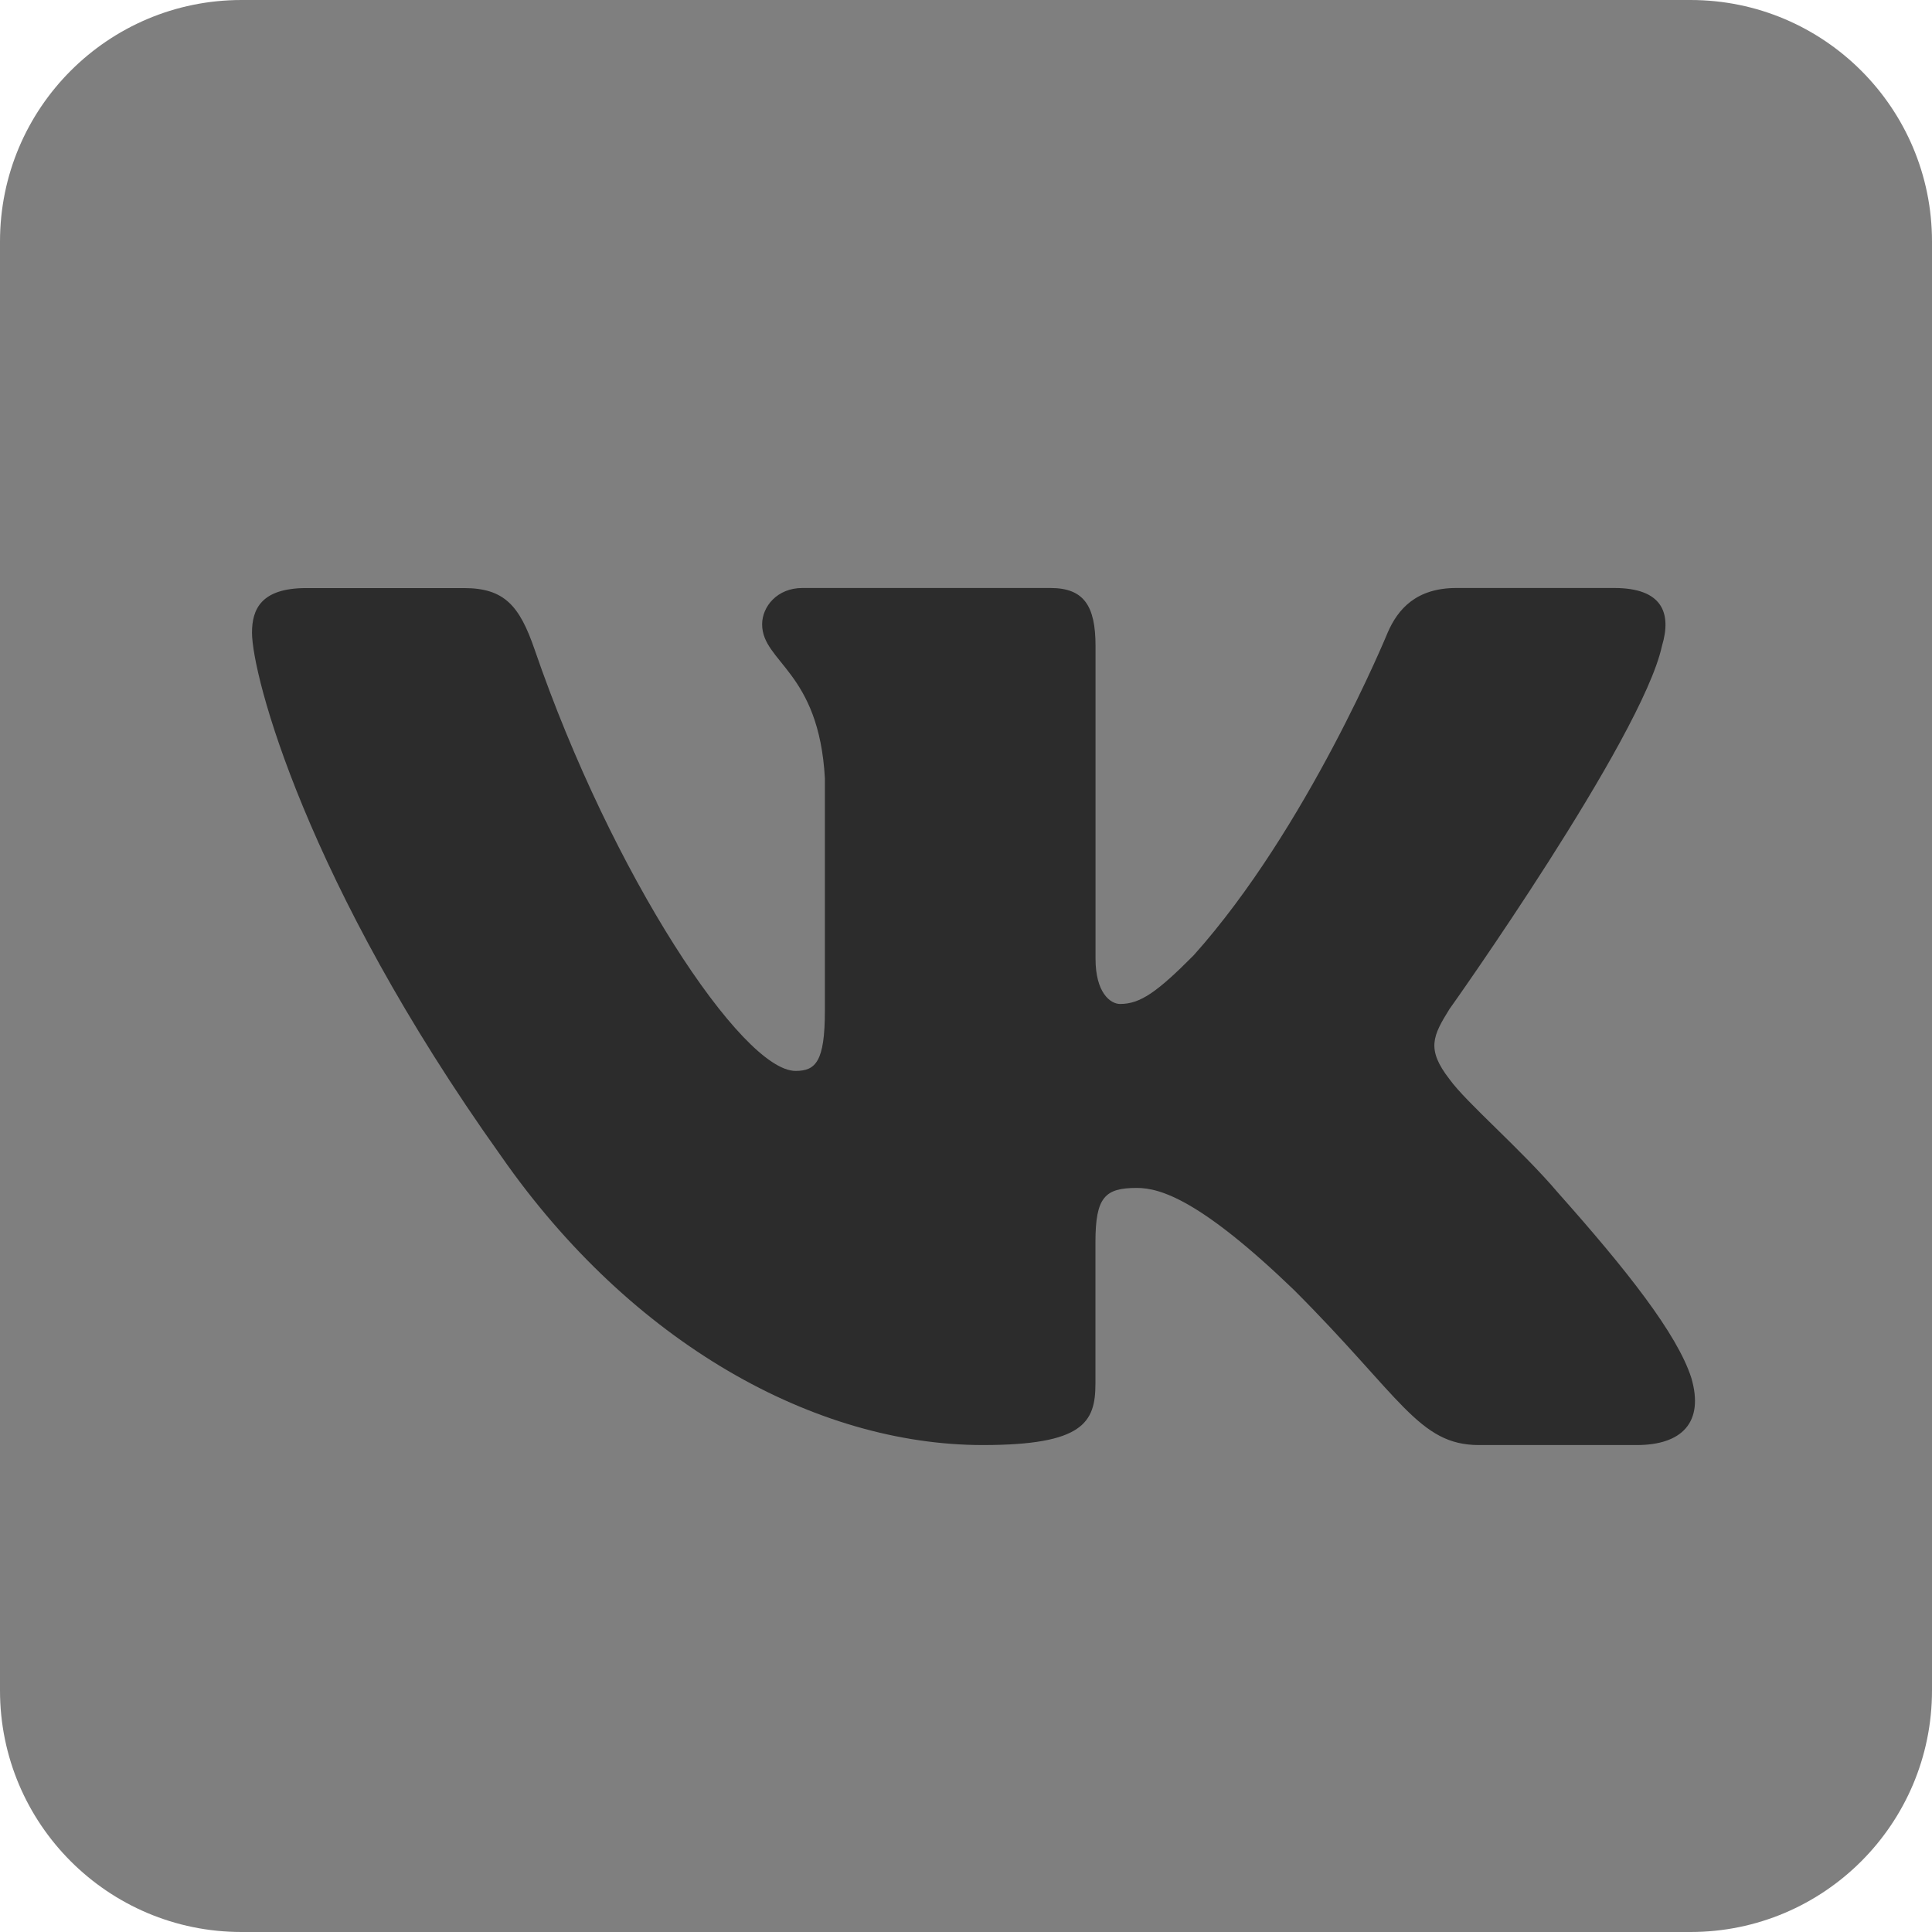
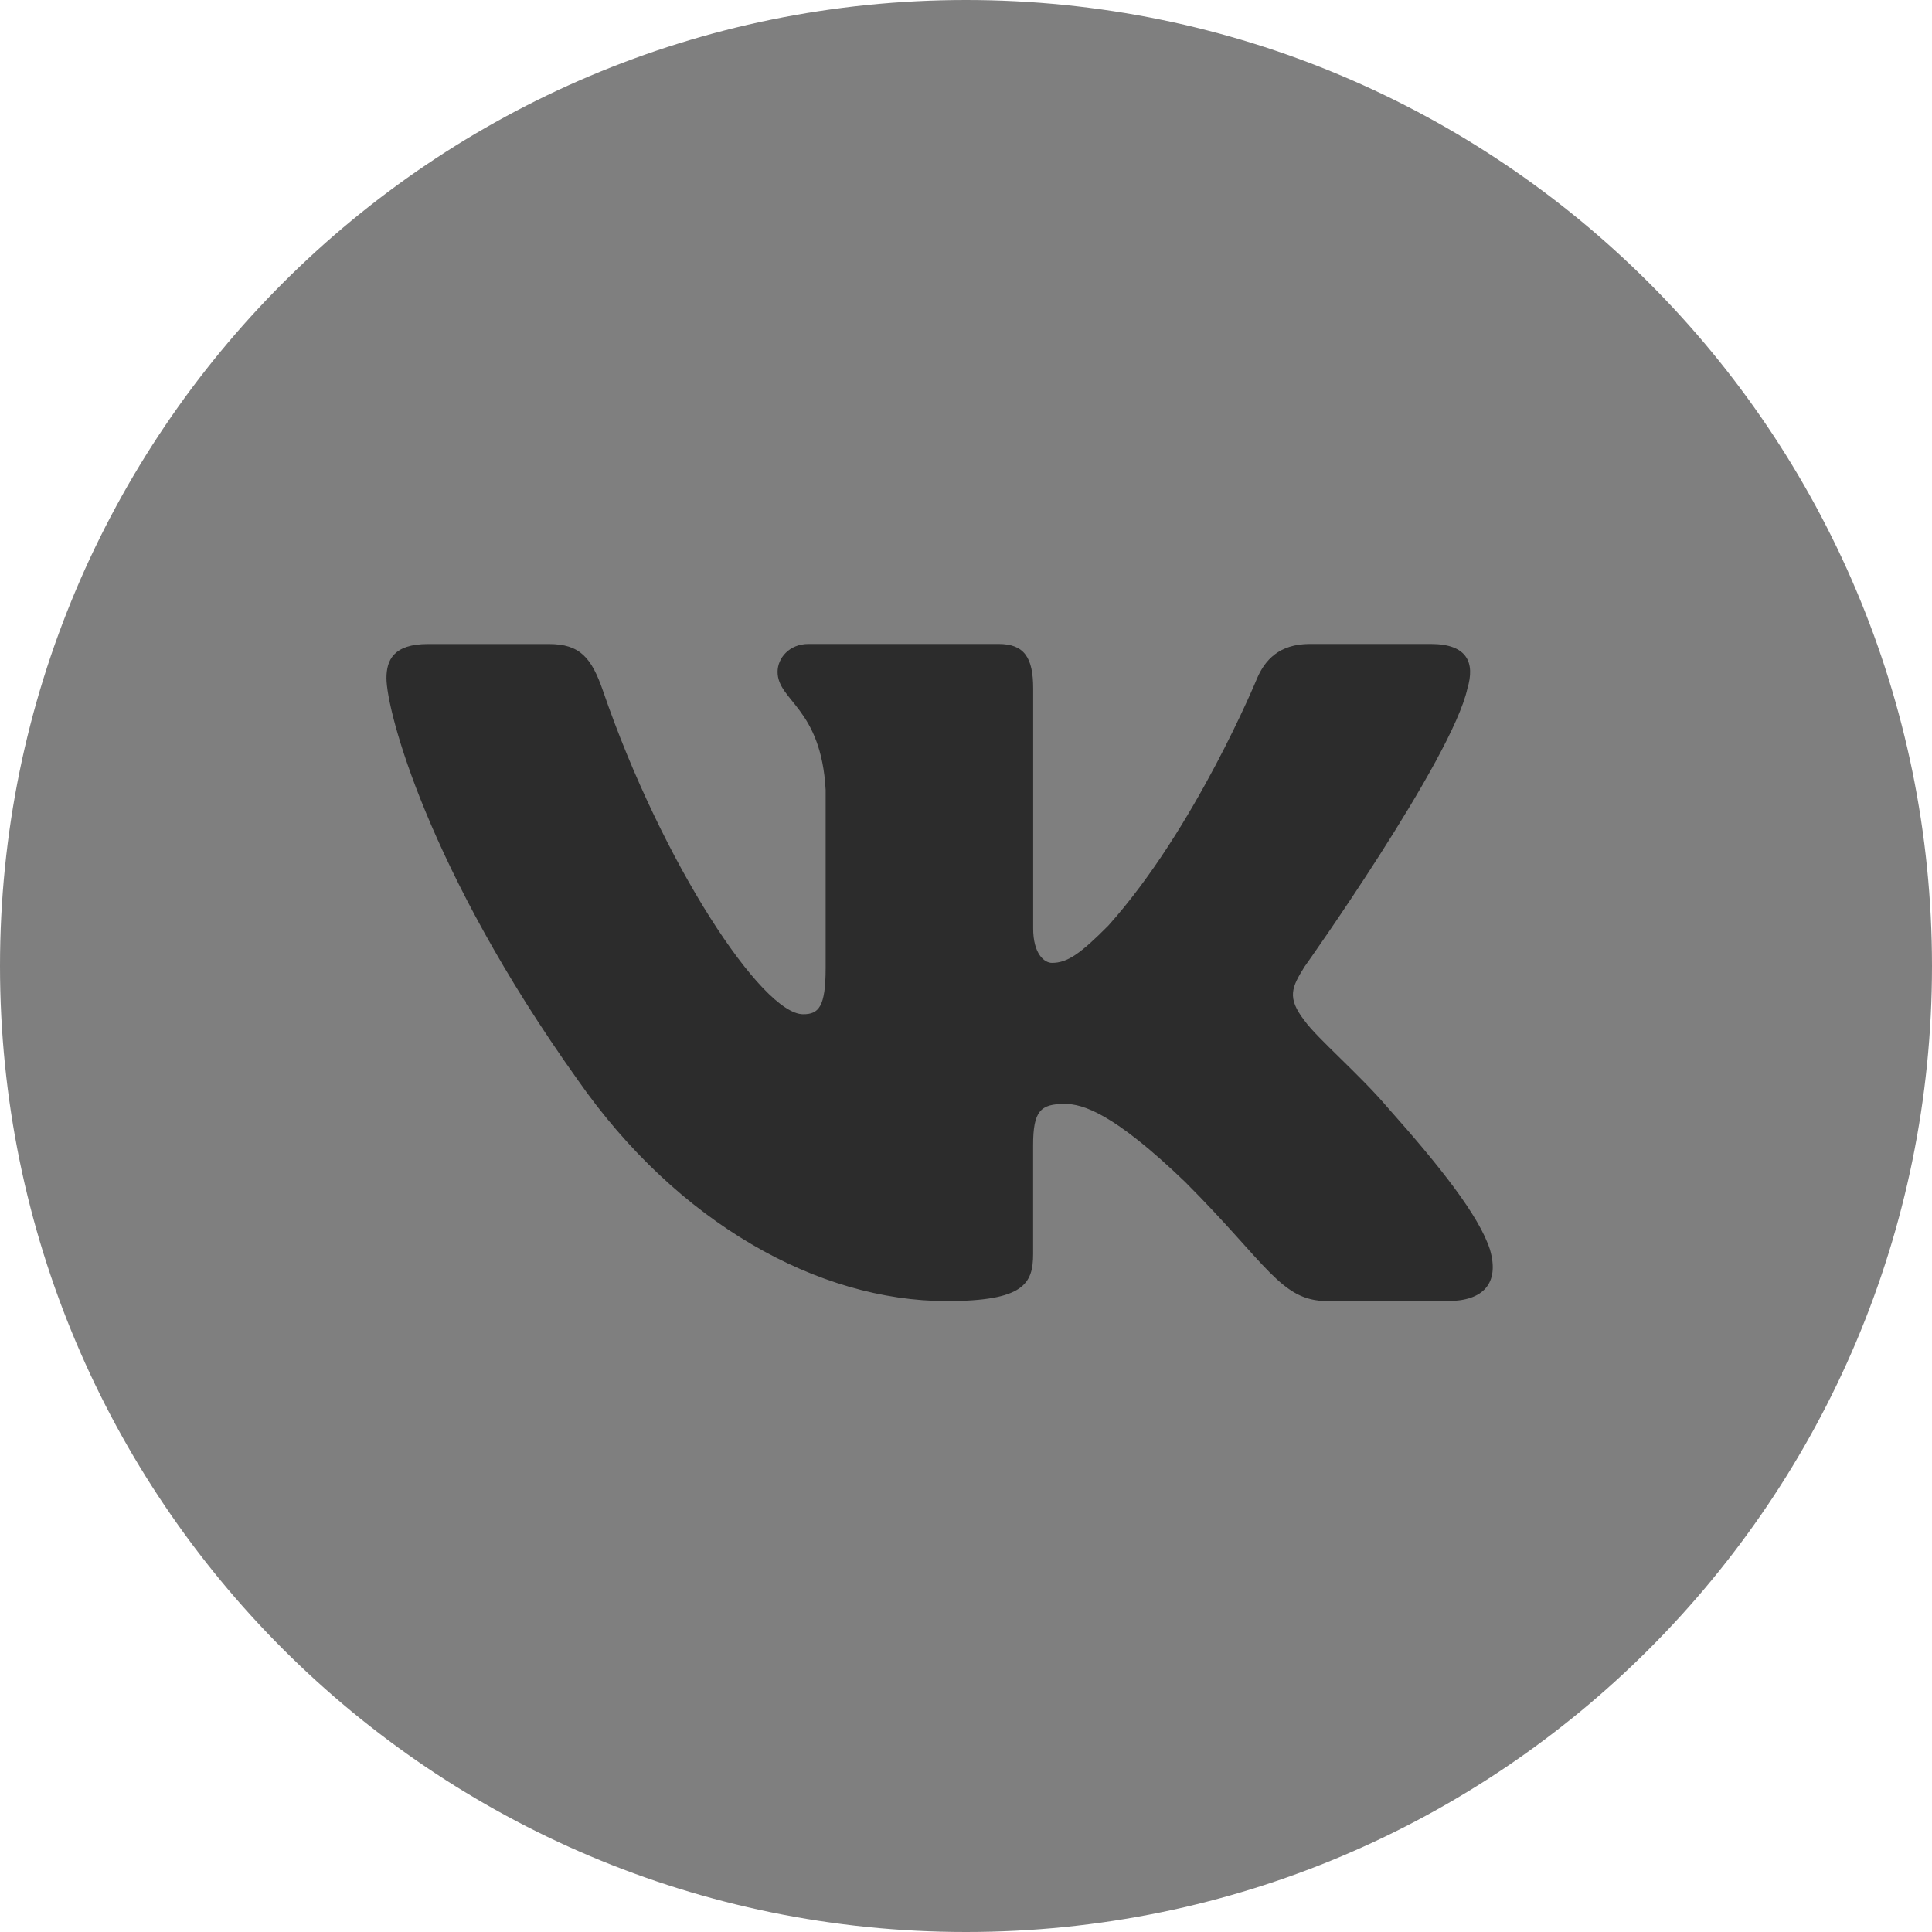
- <svg xmlns="http://www.w3.org/2000/svg" width="23" height="23" viewBox="0 0 23 23" fill="none">
-   <path d="M20.125 0H2.875C1.287 0 0 1.287 0 2.875V20.125C0 21.713 1.287 23 2.875 23H20.125C21.713 23 23 21.713 23 20.125V2.875C23 1.287 21.713 0 20.125 0Z" fill="#7F7F7F" />
-   <path d="M19.785 7.691C19.905 7.292 19.785 7 19.217 7H17.337C16.859 7 16.64 7.253 16.52 7.531C16.52 7.531 15.564 9.862 14.21 11.373C13.773 11.813 13.573 11.952 13.335 11.952C13.215 11.952 13.042 11.813 13.042 11.414V7.691C13.042 7.213 12.904 7 12.506 7H9.551C9.253 7 9.073 7.221 9.073 7.432C9.073 7.885 9.75 7.989 9.82 9.265V12.032C9.82 12.638 9.711 12.749 9.471 12.749C8.834 12.749 7.284 10.409 6.364 7.731C6.185 7.211 6.004 7.001 5.524 7.001H3.645C3.107 7.001 3 7.254 3 7.532C3 8.03 3.637 10.499 5.967 13.765C7.52 15.995 9.707 17.203 11.7 17.203C12.894 17.203 13.041 16.935 13.041 16.472V14.787C13.041 14.25 13.155 14.142 13.534 14.142C13.811 14.142 14.29 14.283 15.405 15.357C16.679 16.631 16.89 17.203 17.606 17.203H19.485C20.021 17.203 20.29 16.934 20.135 16.404C19.966 15.877 19.358 15.11 18.55 14.202C18.111 13.684 17.456 13.127 17.256 12.848C16.977 12.489 17.058 12.331 17.256 12.012C17.257 12.013 19.547 8.787 19.785 7.691Z" fill="#2C2C2C" />
+ <svg xmlns="http://www.w3.org/2000/svg" width="34" height="34" viewBox="0 0 34 34" fill="none">
+   <rect width="34" height="34" rx="17" fill="#7F7F7F" />
+   <path d="M25.824 12.116C25.96 11.664 25.824 11.333 25.18 11.333H23.05C22.508 11.333 22.26 11.62 22.124 11.934C22.124 11.934 21.04 14.576 19.505 16.289C19.01 16.788 18.783 16.945 18.513 16.945C18.378 16.945 18.182 16.788 18.182 16.336V12.116C18.182 11.574 18.026 11.333 17.574 11.333H14.226C13.888 11.333 13.684 11.584 13.684 11.823C13.684 12.336 14.451 12.454 14.53 13.9V17.036C14.53 17.723 14.406 17.849 14.134 17.849C13.412 17.849 11.656 15.197 10.613 12.162C10.41 11.572 10.205 11.334 9.661 11.334H7.531C6.922 11.334 6.801 11.621 6.801 11.935C6.801 12.501 7.523 15.299 10.164 19C11.924 21.527 14.402 22.897 16.66 22.897C18.014 22.897 18.181 22.593 18.181 22.068V20.158C18.181 19.55 18.31 19.427 18.739 19.427C19.053 19.427 19.596 19.587 20.86 20.804C22.303 22.248 22.543 22.896 23.354 22.896H25.483C26.092 22.896 26.396 22.592 26.221 21.991C26.029 21.394 25.34 20.524 24.424 19.495C23.927 18.909 23.184 18.277 22.957 17.961C22.642 17.554 22.733 17.374 22.957 17.013C22.958 17.014 25.553 13.359 25.824 12.116Z" fill="#2C2C2C" />
</svg>
